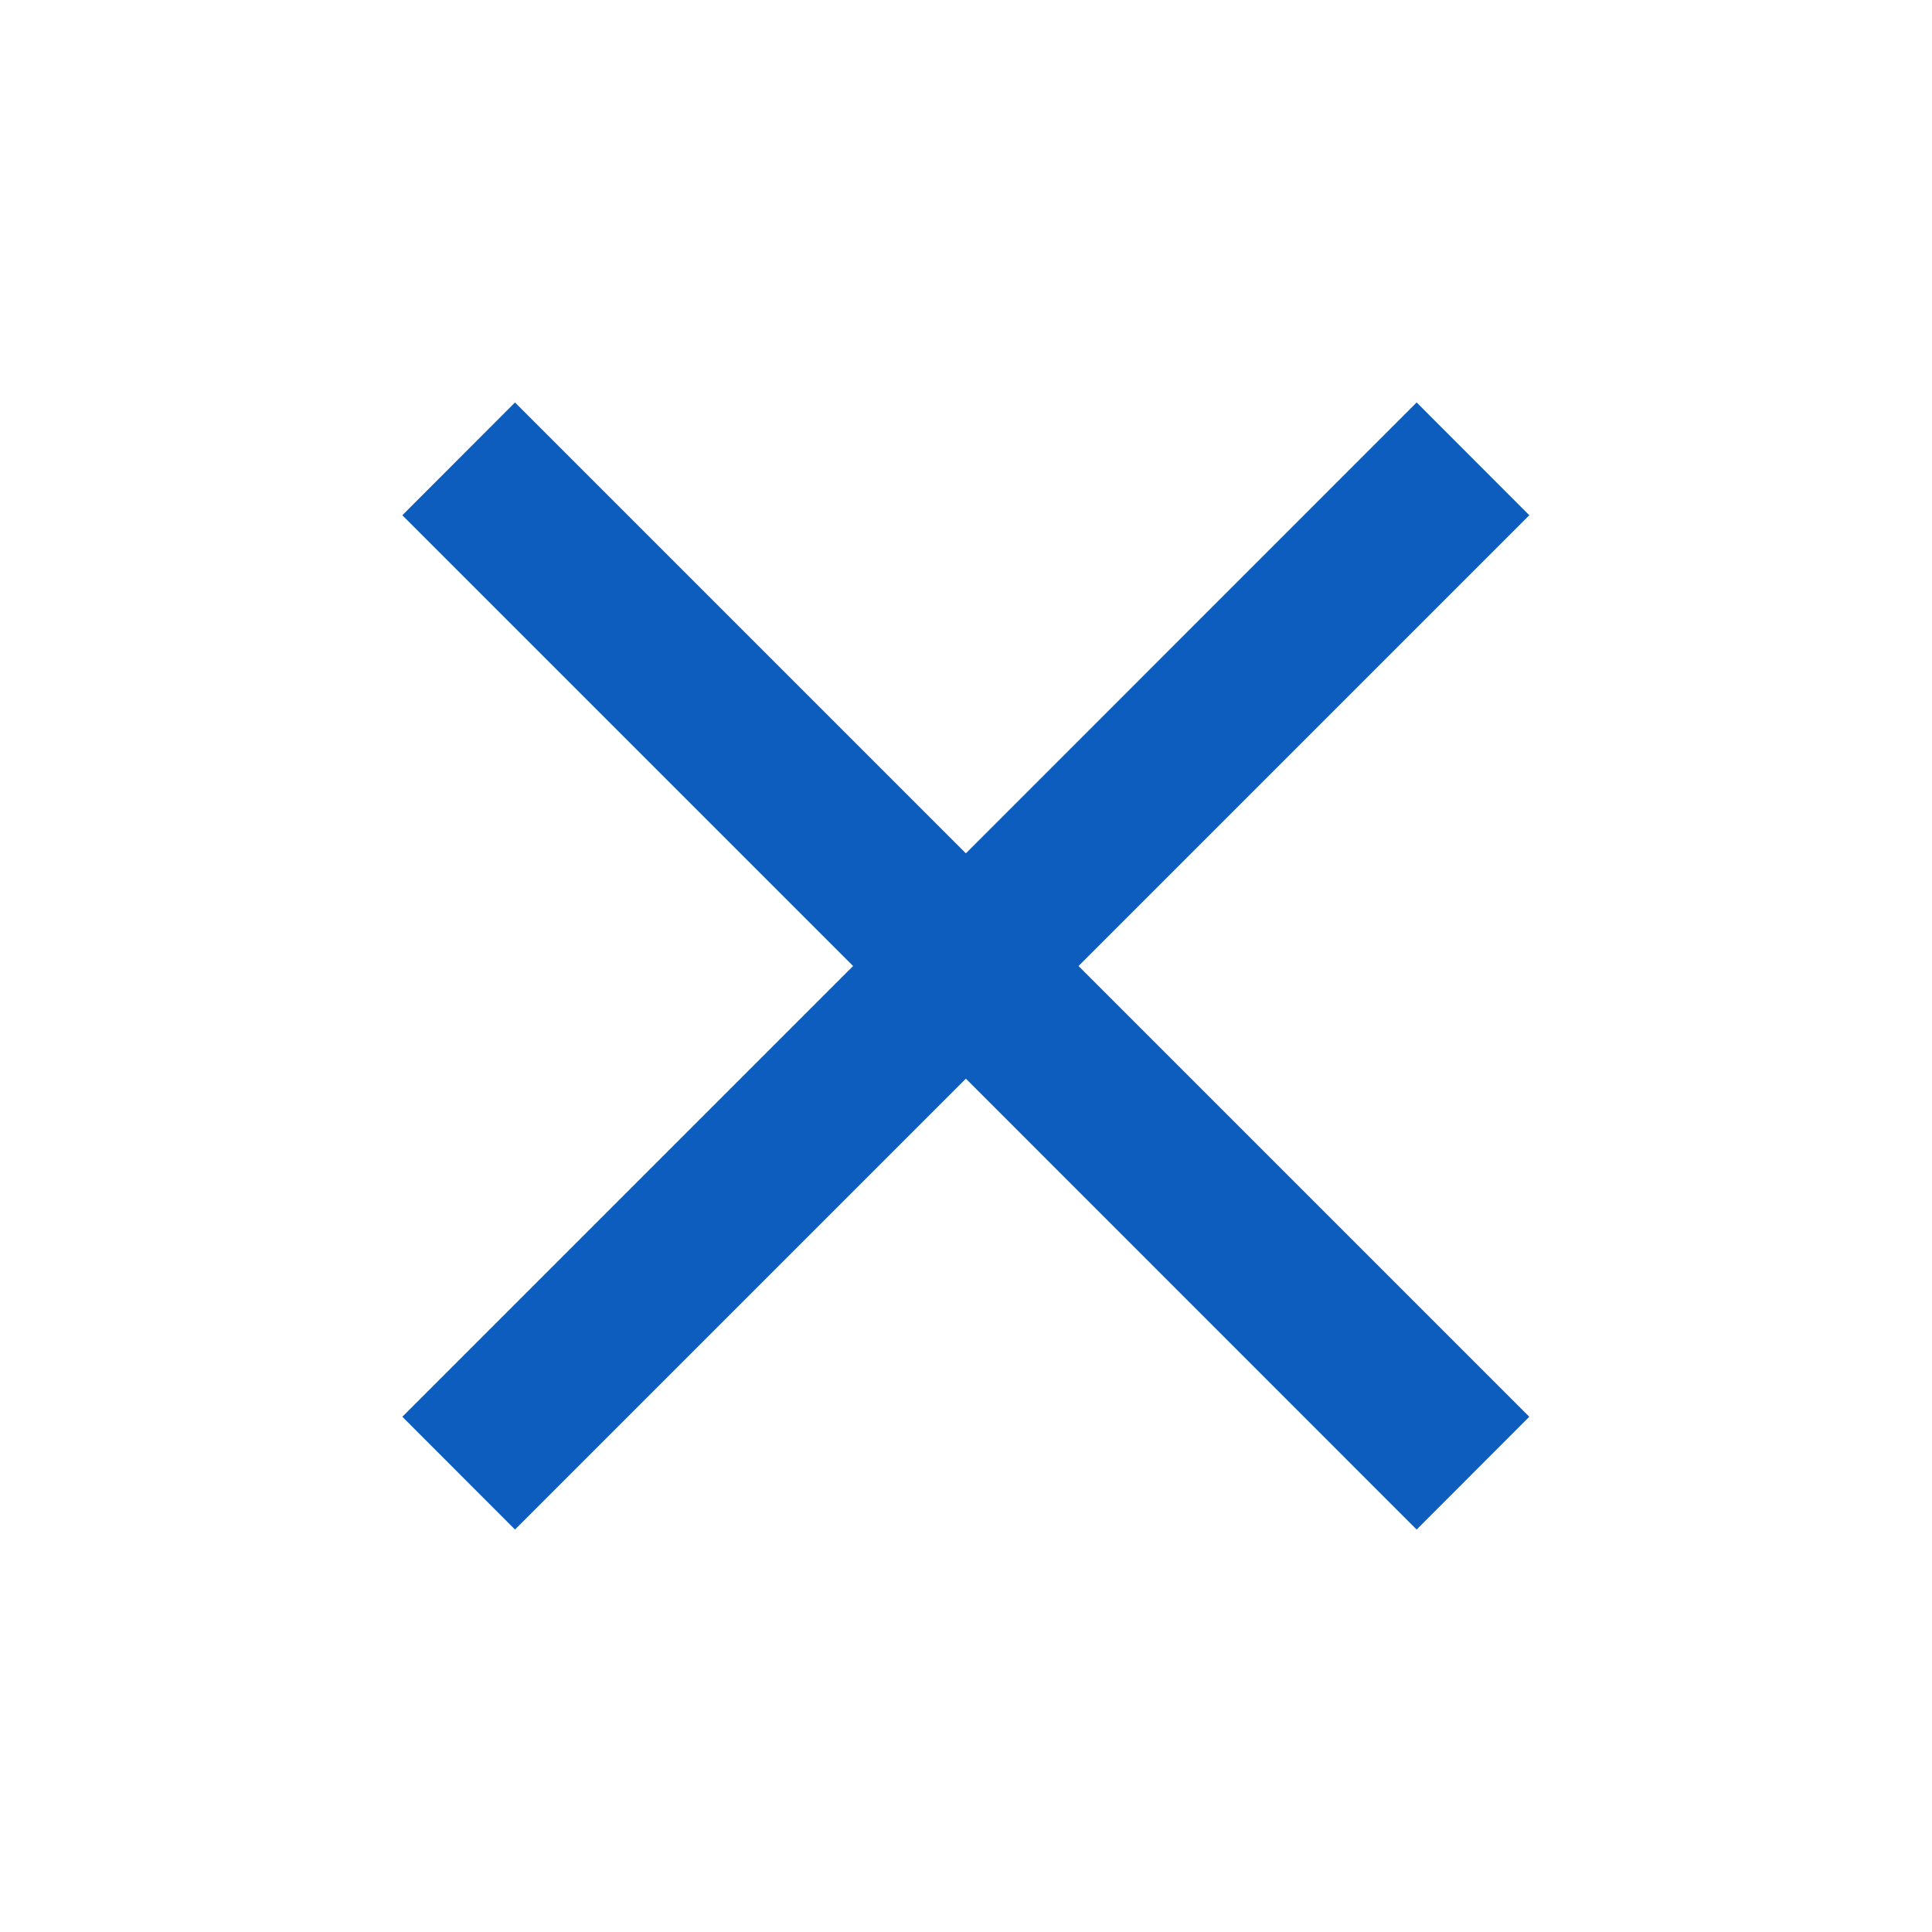
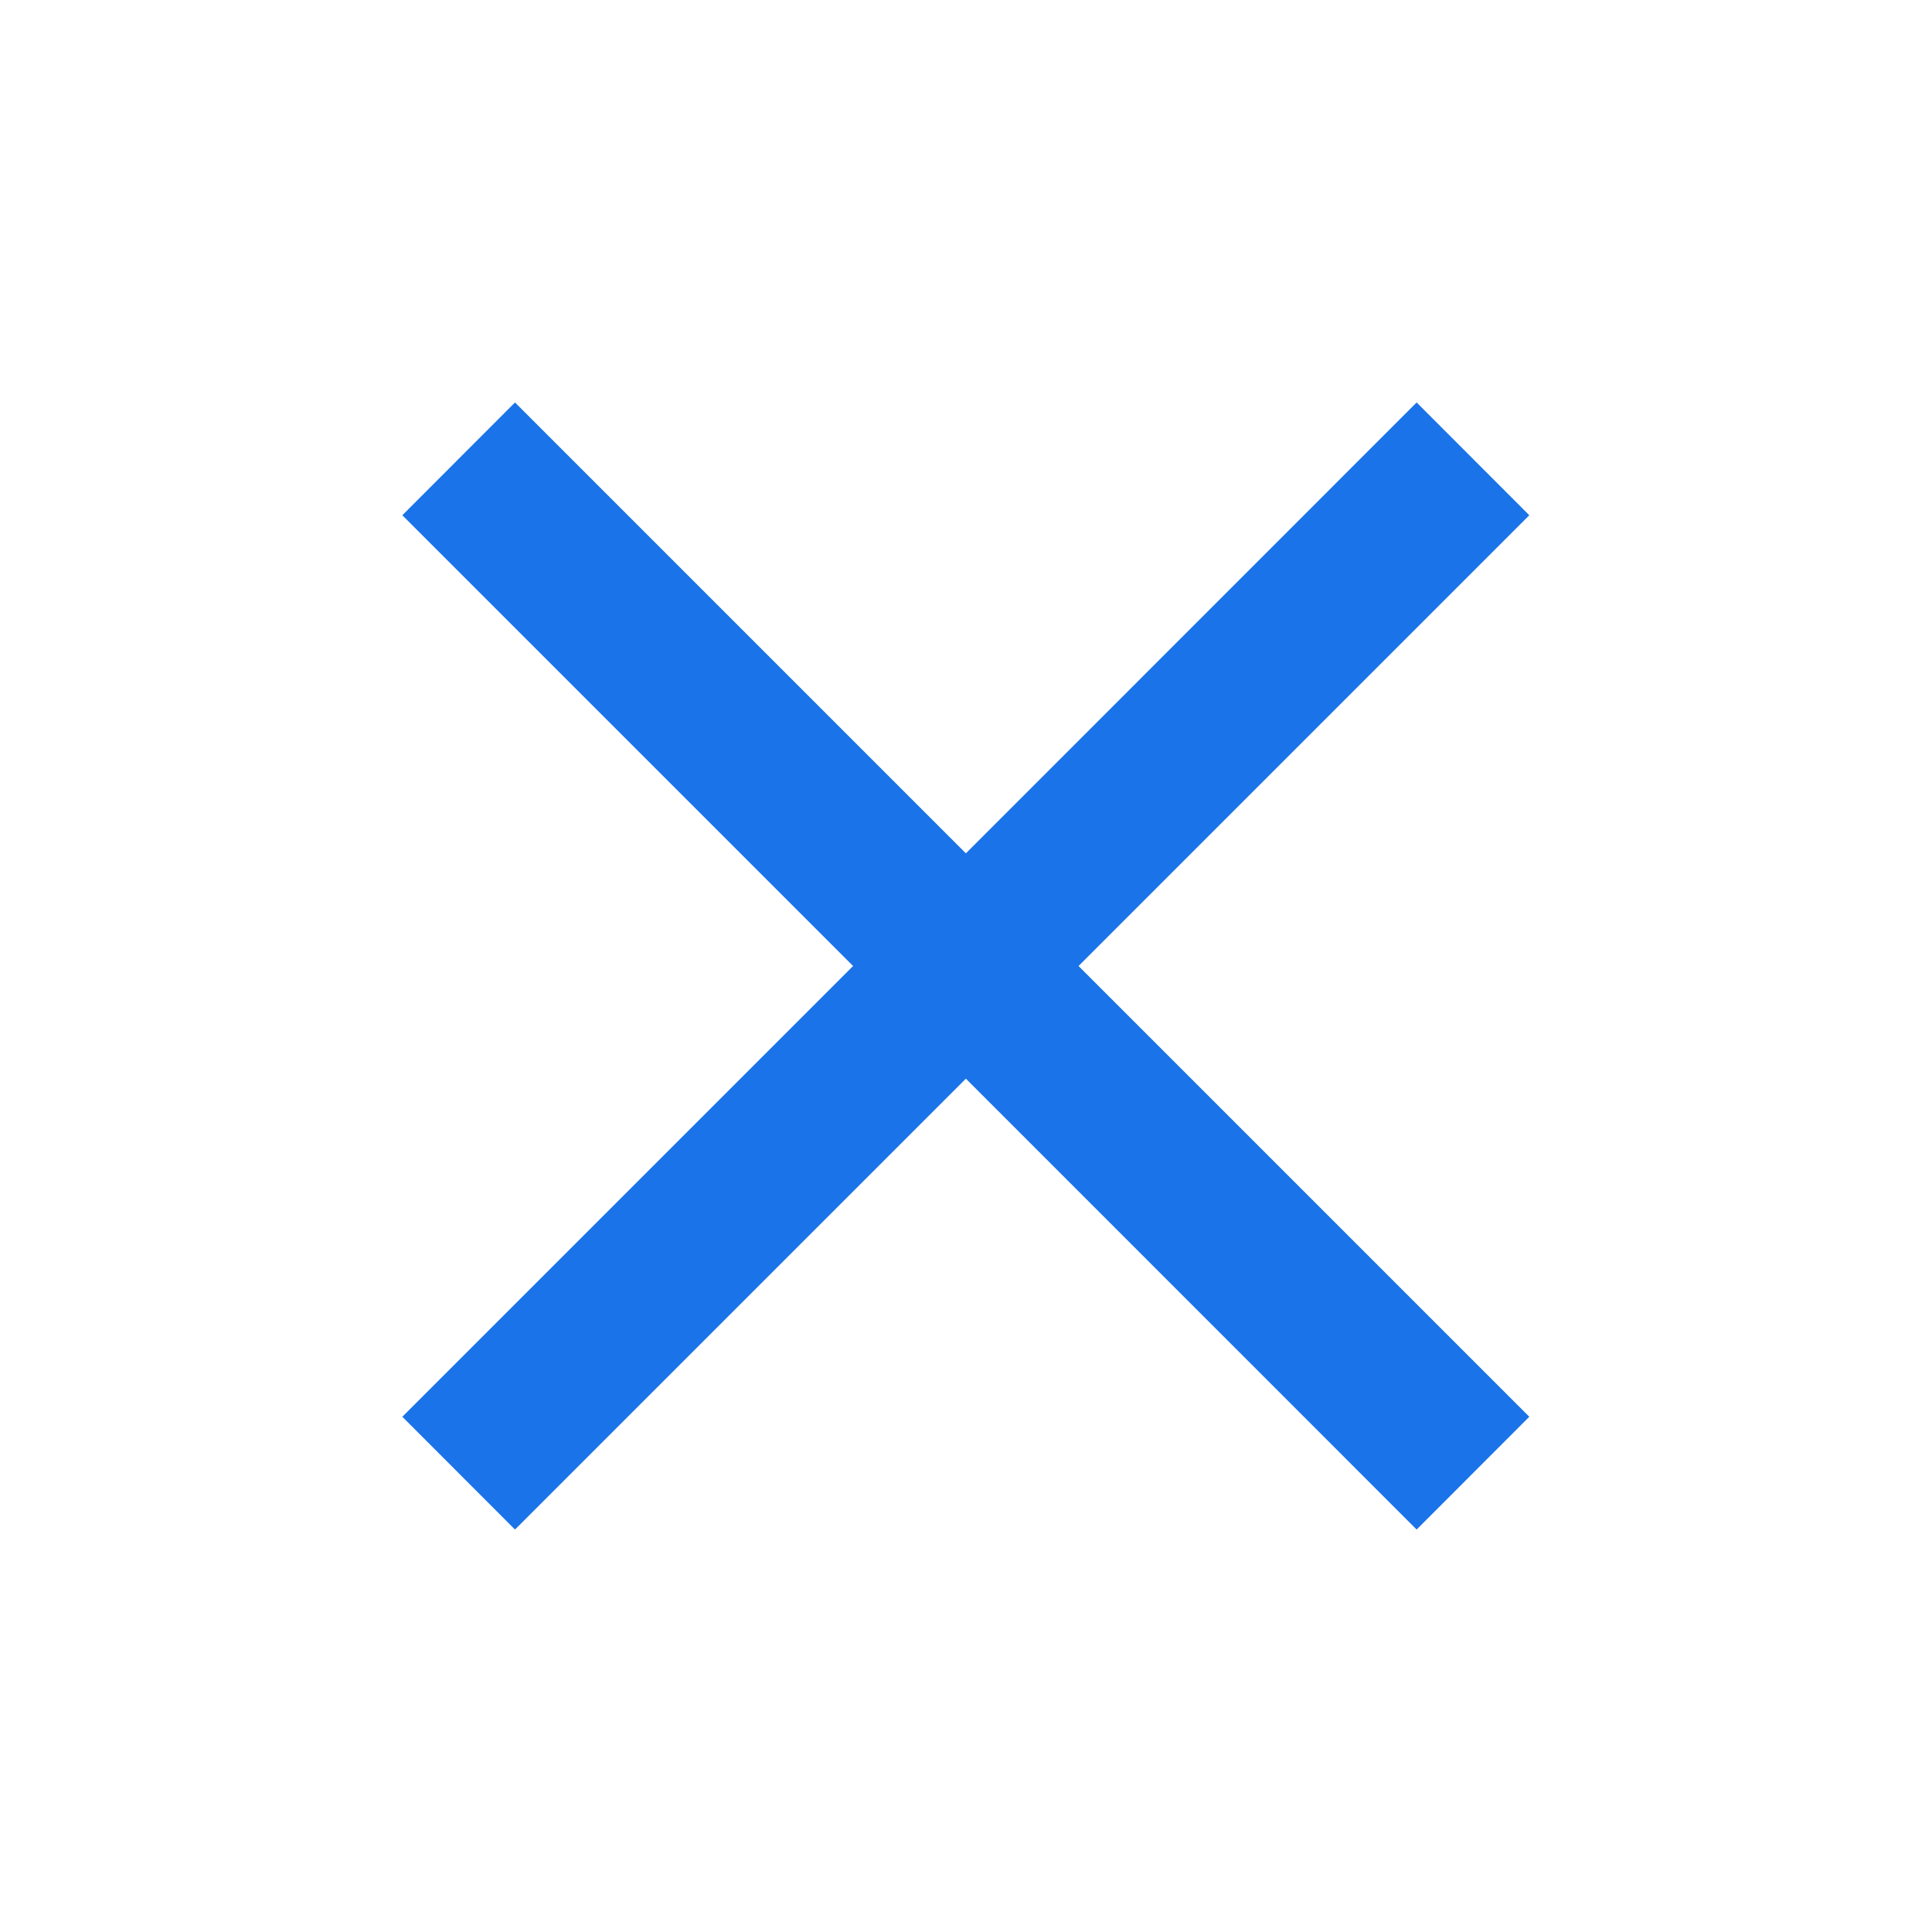
<svg xmlns="http://www.w3.org/2000/svg" width="16" height="16" viewBox="0 0 16 16" fill="none">
  <mask id="mask0_4832_44482" style="mask-type:alpha" maskUnits="userSpaceOnUse" x="0" y="0" width="16" height="16">
    <rect width="16" height="16" fill="#D9D9D9" />
  </mask>
  <g mask="url(#mask0_4832_44482)">
-     <path d="M4.265 12.667L3.332 11.733L7.065 8L3.332 4.267L4.265 3.333L7.999 7.067L11.732 3.333L12.665 4.267L8.932 8L12.665 11.733L11.732 12.667L7.999 8.933L4.265 12.667Z" fill="#0D5DBF" />
+     <path d="M4.265 12.667L3.332 11.733L7.065 8L3.332 4.267L4.265 3.333L7.999 7.067L11.732 3.333L12.665 4.267L8.932 8L12.665 11.733L11.732 12.667L7.999 8.933L4.265 12.667Z" fill="#1A73E8" />
  </g>
</svg>
